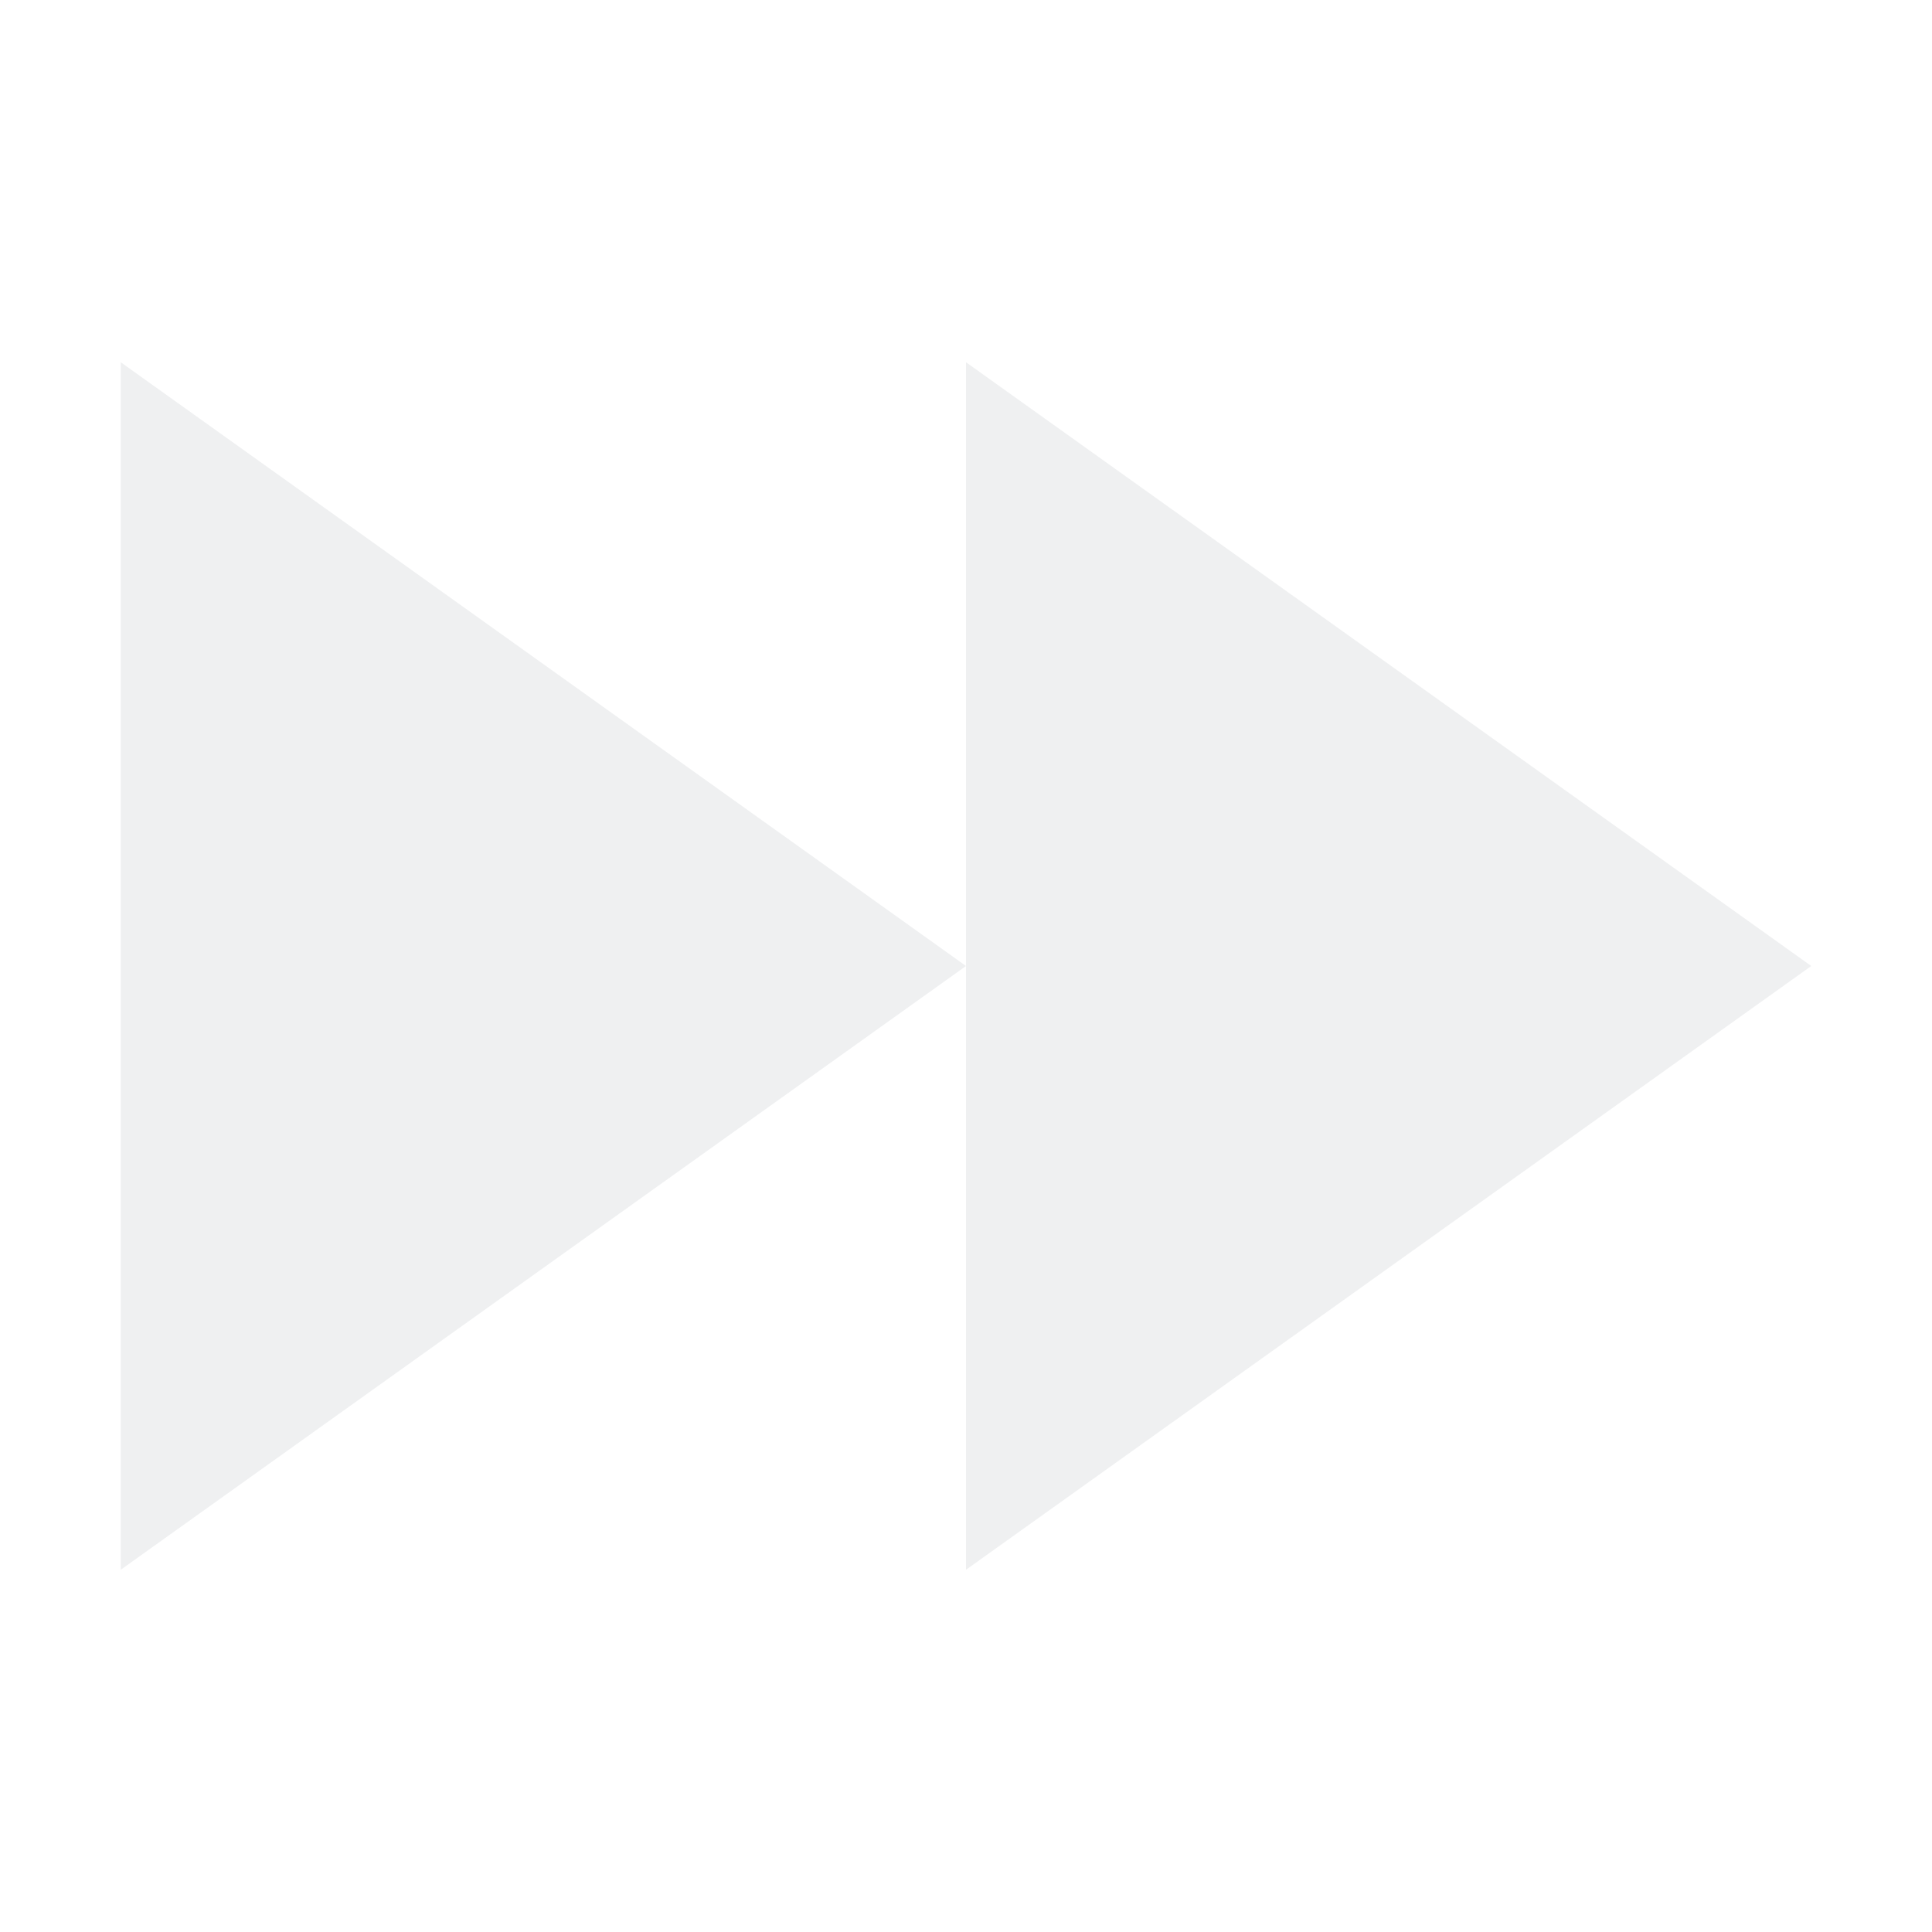
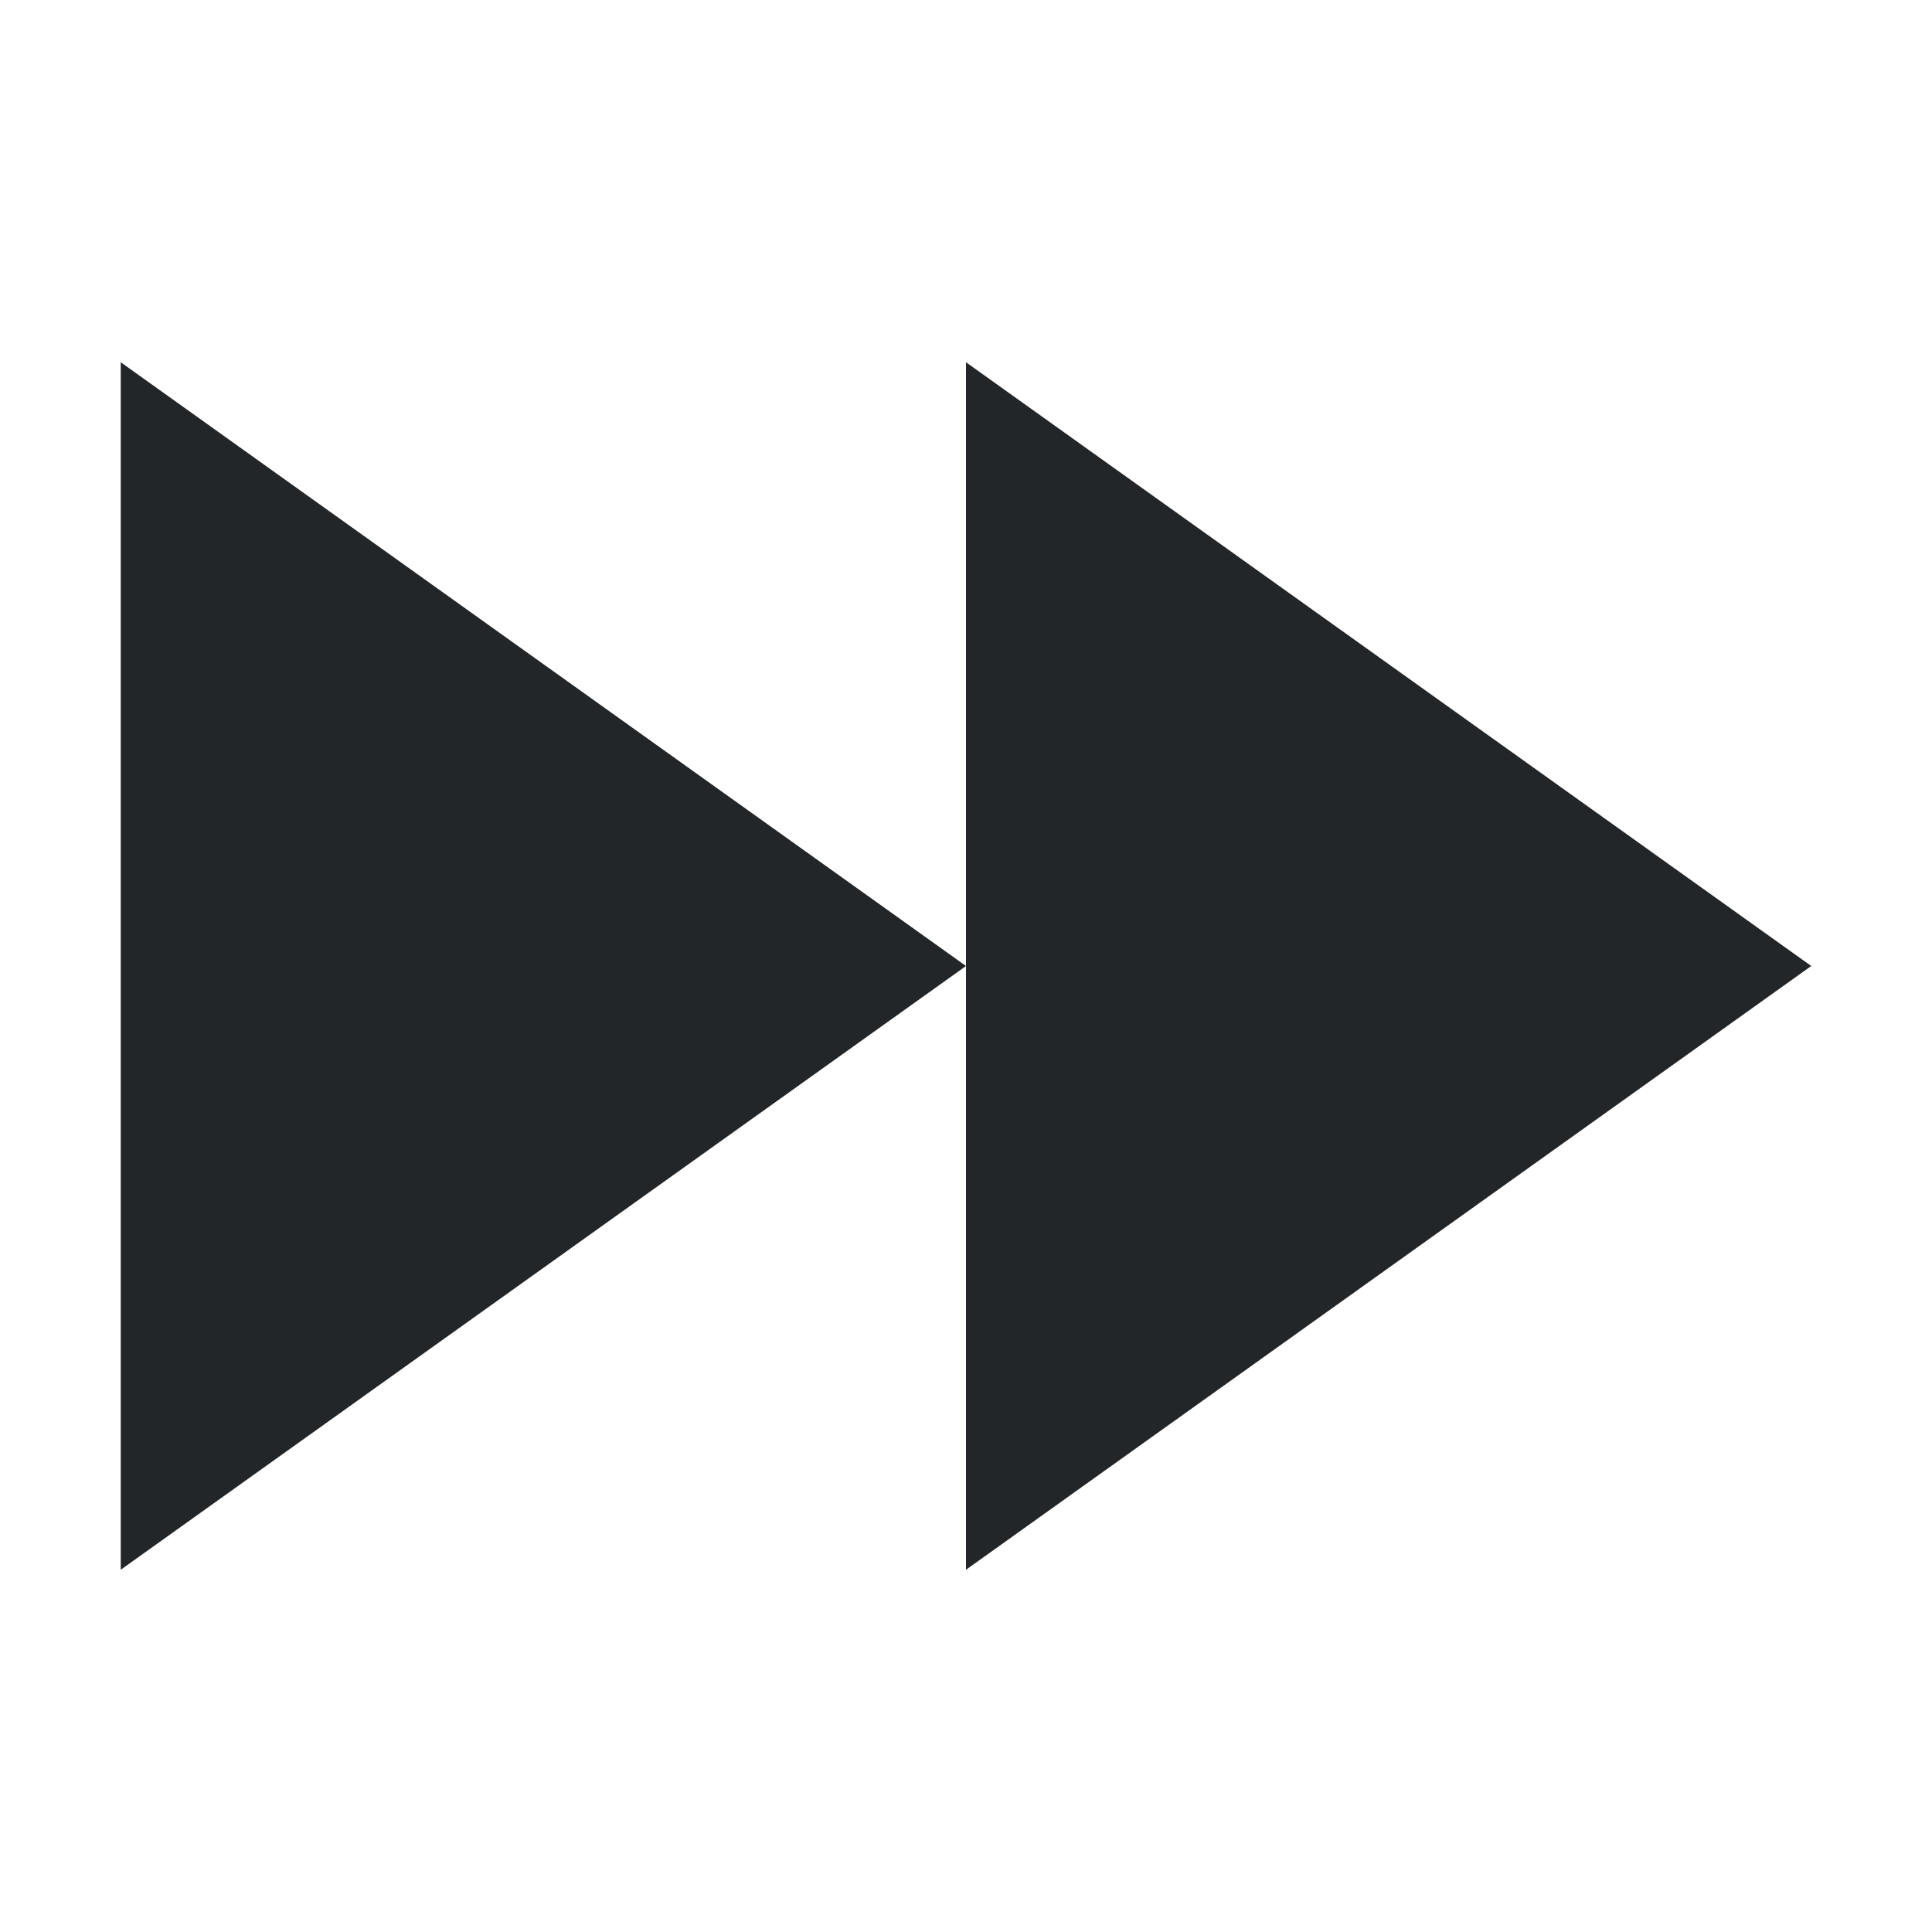
<svg xmlns="http://www.w3.org/2000/svg" viewBox="0 0 32 32">
  <style type="text/css" id="current-color-scheme">
        .ColorScheme-Text {
-             color:#eff0f1;
+             color:#232629;
        }
    </style>
  <path d="M16 16L2 26V6zm14 0L16 26V6z" class="ColorScheme-Text" fill="currentColor" />
</svg>
